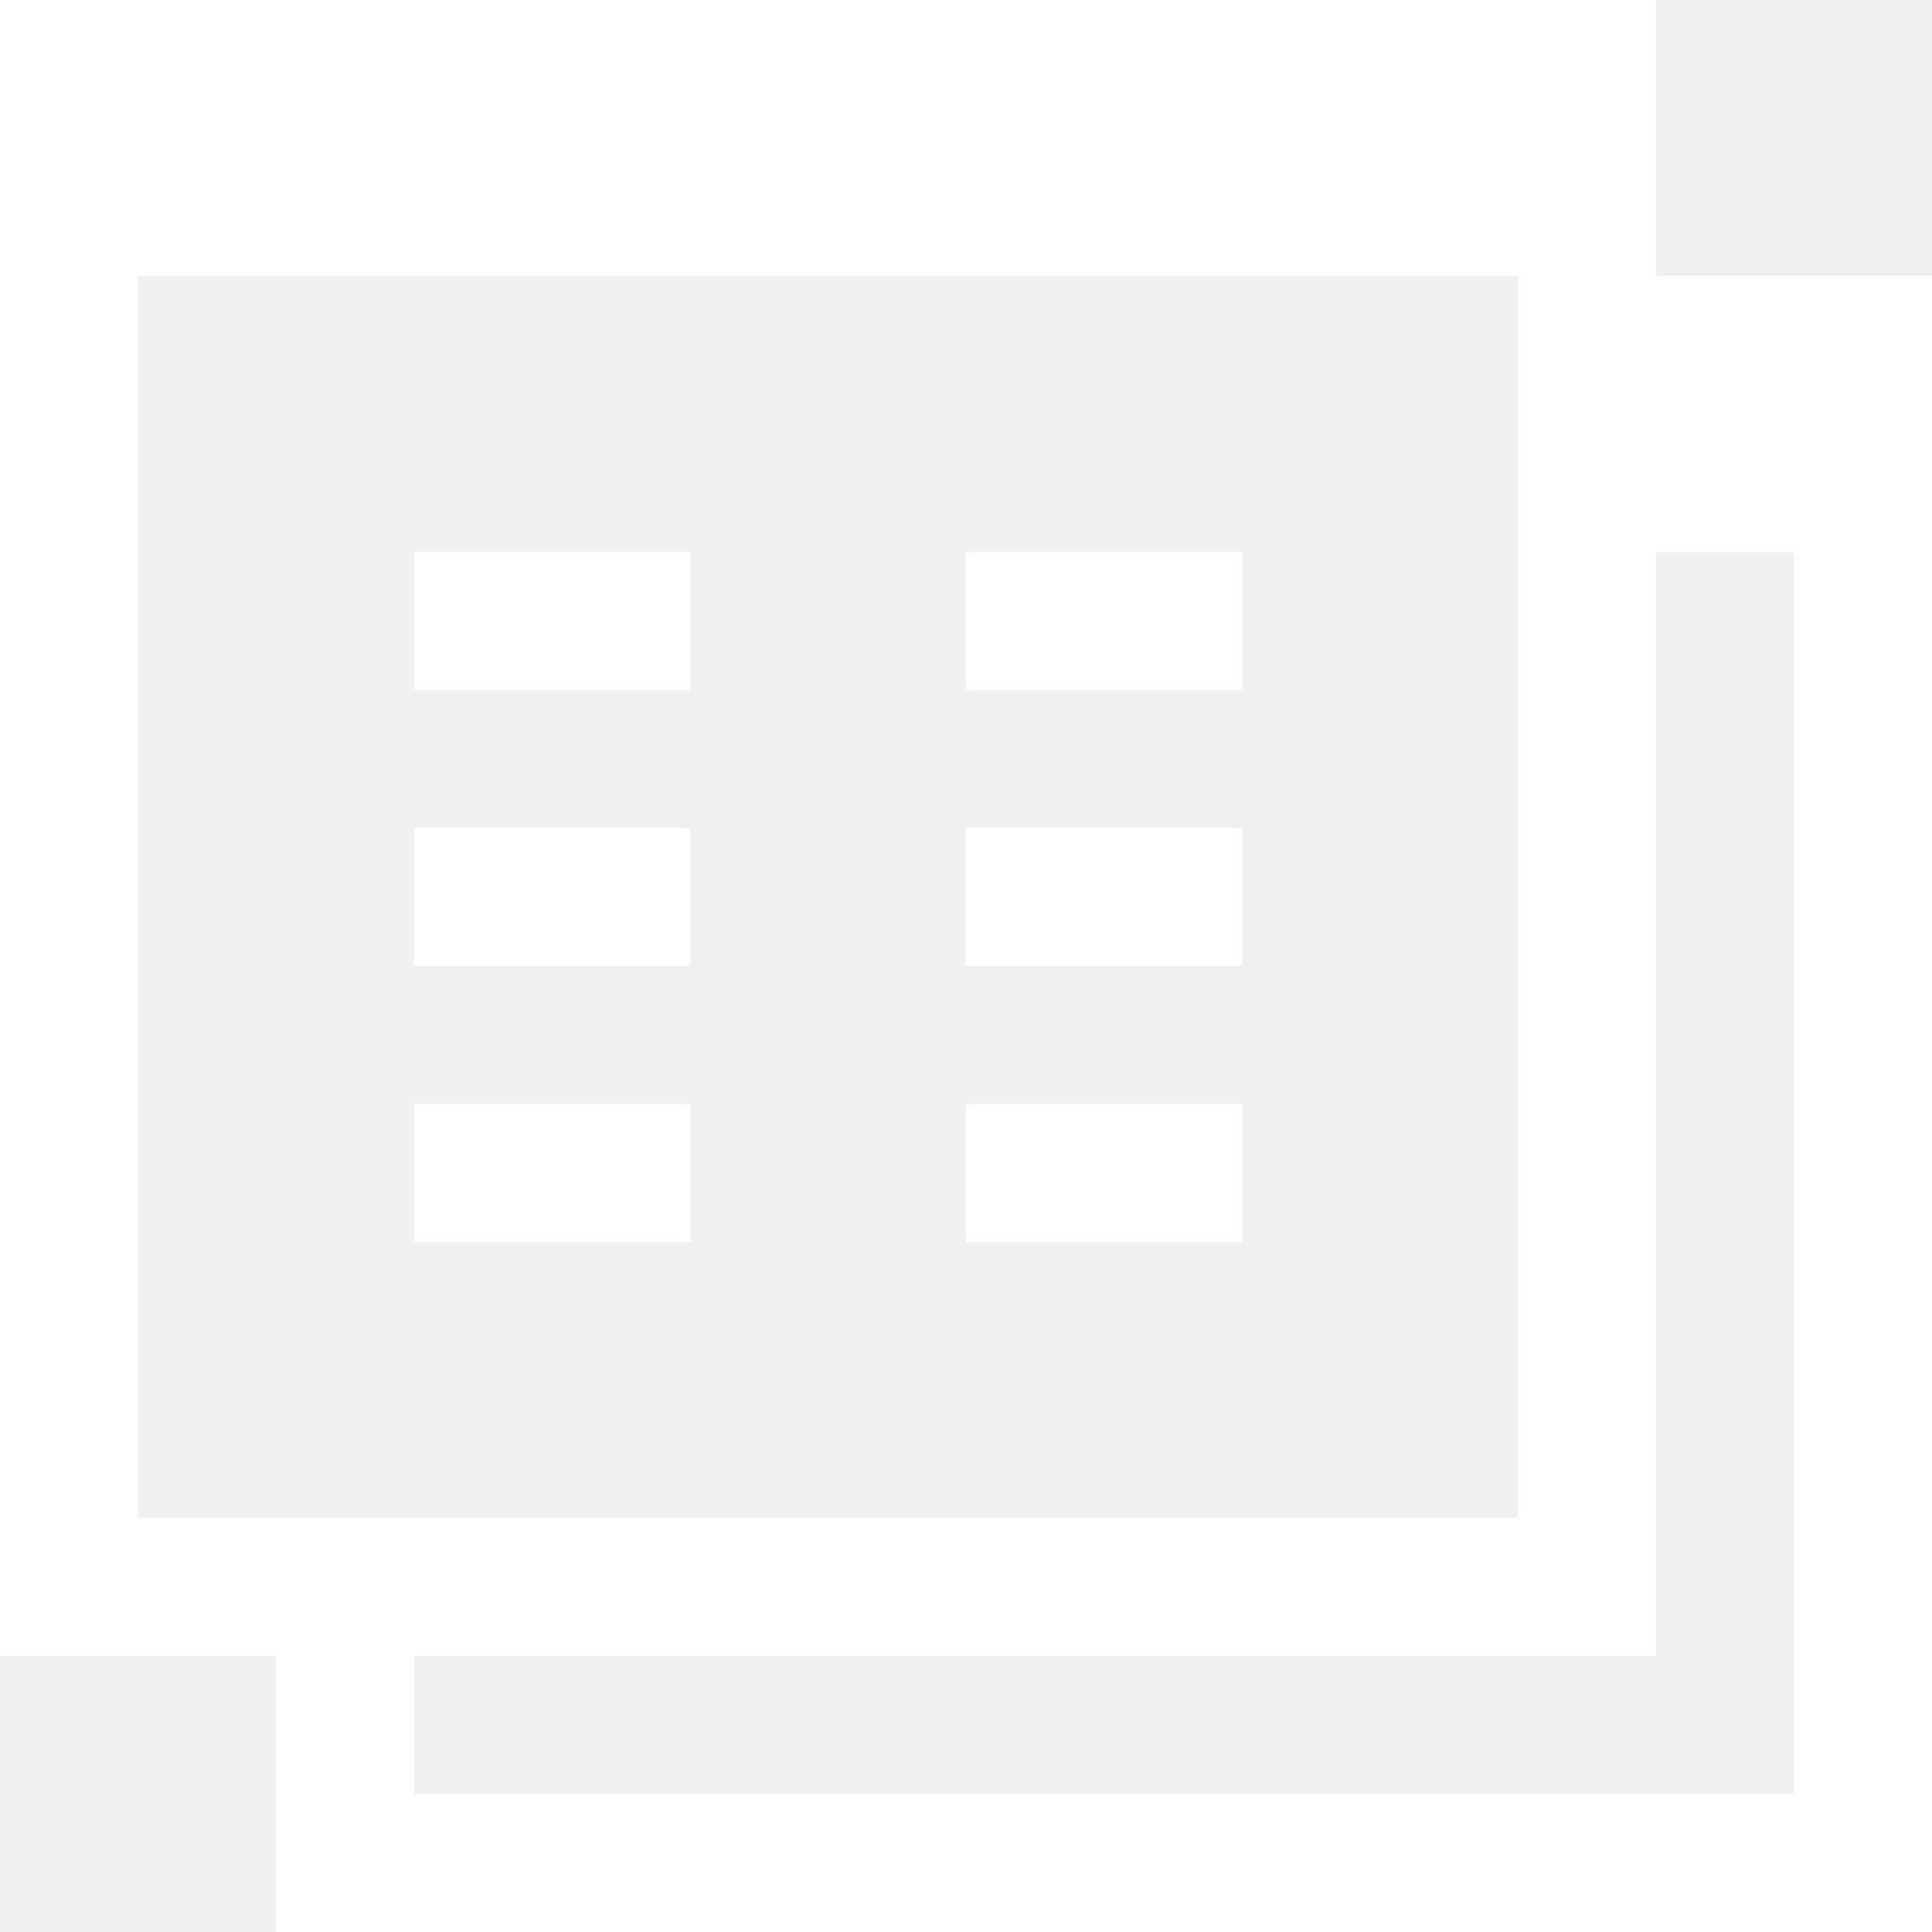
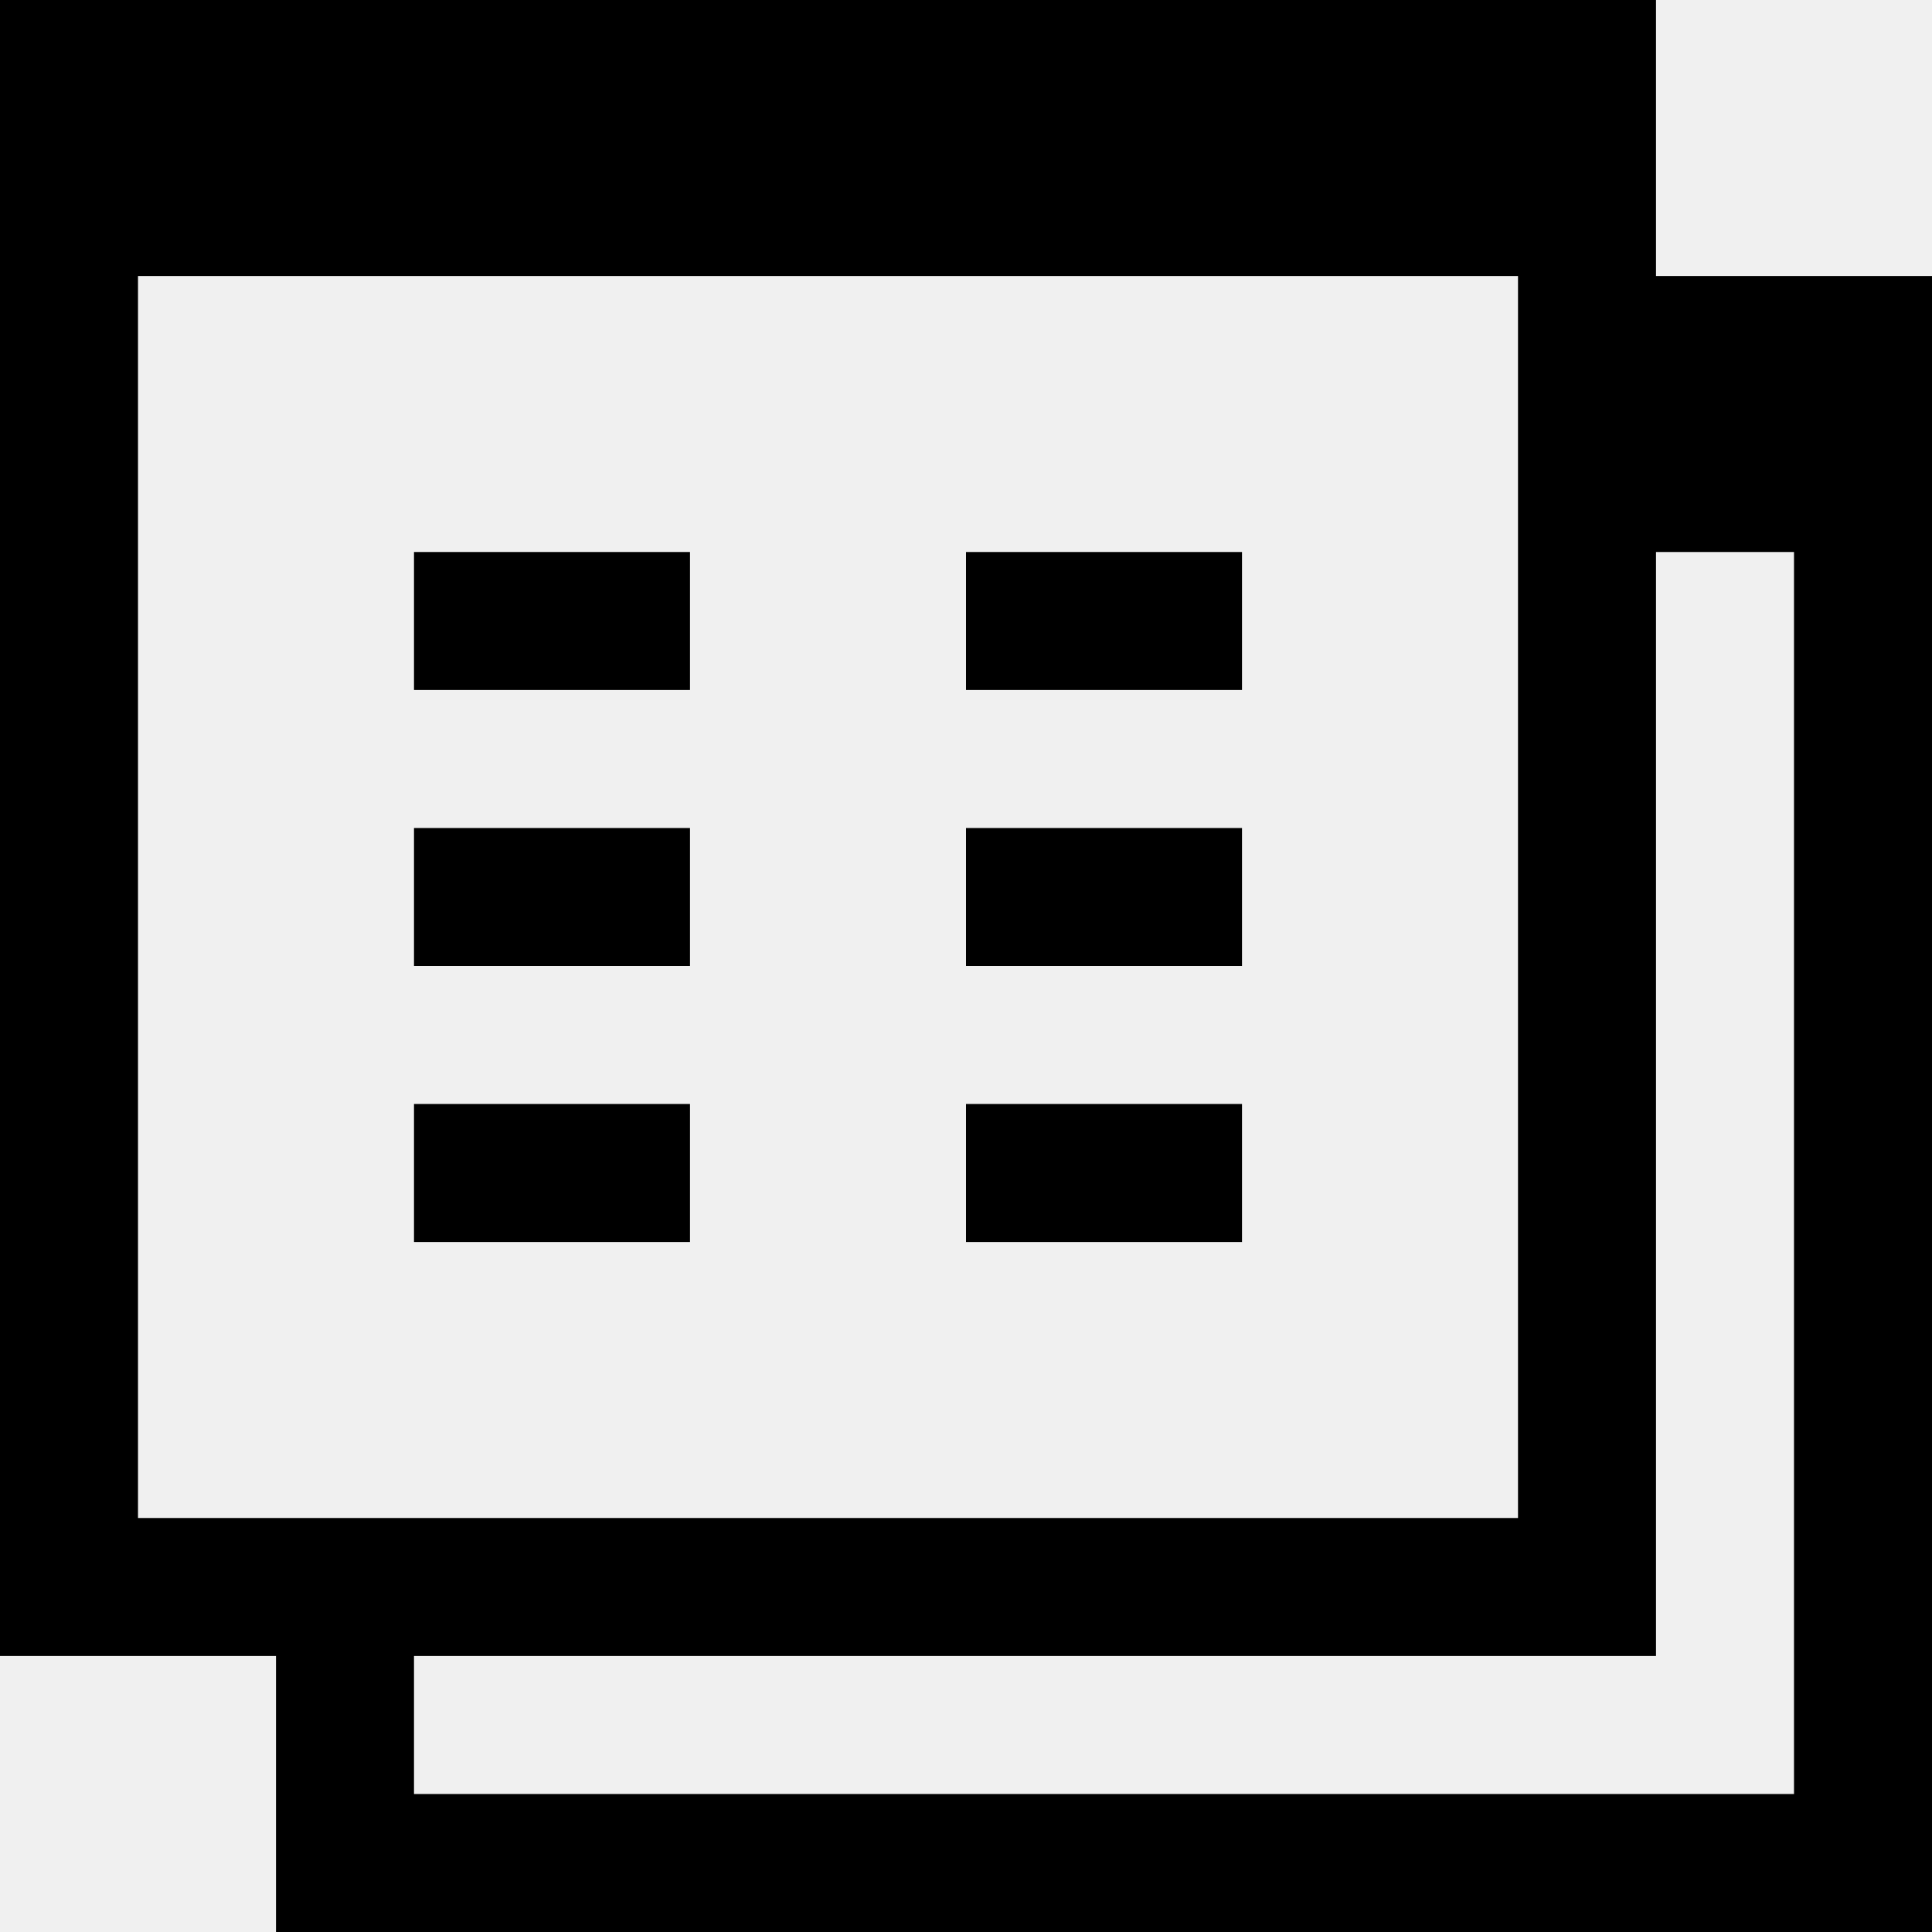
<svg xmlns="http://www.w3.org/2000/svg" version="1.1" baseProfile="full" width="14" height="14" viewBox="0 0 14.00 14.00" enable-background="new 0 0 14.00 14.00" xml:space="preserve">
-   <path fill="#FFFFFF" fill-opacity="1" stroke-linejoin="round" d="M 14,2L 14,14L 2,14L 2,12L 3.97364e-007,12L 4.76837e-007,1.90735e-005L 12,2.38419e-005L 12,2L 14,2 Z M 3,12L 3,13L 13,13L 13,4L 12,4L 12,12L 3,12 Z M 3,4L 5,4L 5,5L 3,5L 3,4 Z M 3,6L 5,6L 5,7L 3,7L 3,6 Z M 3,8L 5,8L 5,9L 3,9L 3,8 Z M 7,4L 9,4L 9,5L 7,5L 7,4 Z M 7,6L 9,6L 9,7L 7,7L 7,6 Z M 7,8L 9,8L 9,9L 7,9L 7,8 Z M 1,2L 1,11L 11,11L 11,2L 1,2 Z " />
+   <path d="M 14,2L 14,14L 2,14L 2,12L 3.97364e-007,12L 4.76837e-007,1.90735e-005L 12,2.38419e-005L 12,2L 14,2 Z M 3,12L 3,13L 13,13L 13,4L 12,4L 12,12L 3,12 Z M 3,4L 5,4L 5,5L 3,5L 3,4 Z M 3,6L 5,6L 5,7L 3,7L 3,6 Z M 3,8L 5,8L 5,9L 3,9L 3,8 Z M 7,4L 9,4L 9,5L 7,5L 7,4 Z M 7,6L 9,6L 9,7L 7,7L 7,6 Z M 7,8L 9,8L 9,9L 7,9L 7,8 Z M 1,2L 1,11L 11,11L 11,2L 1,2 Z " />
</svg>
